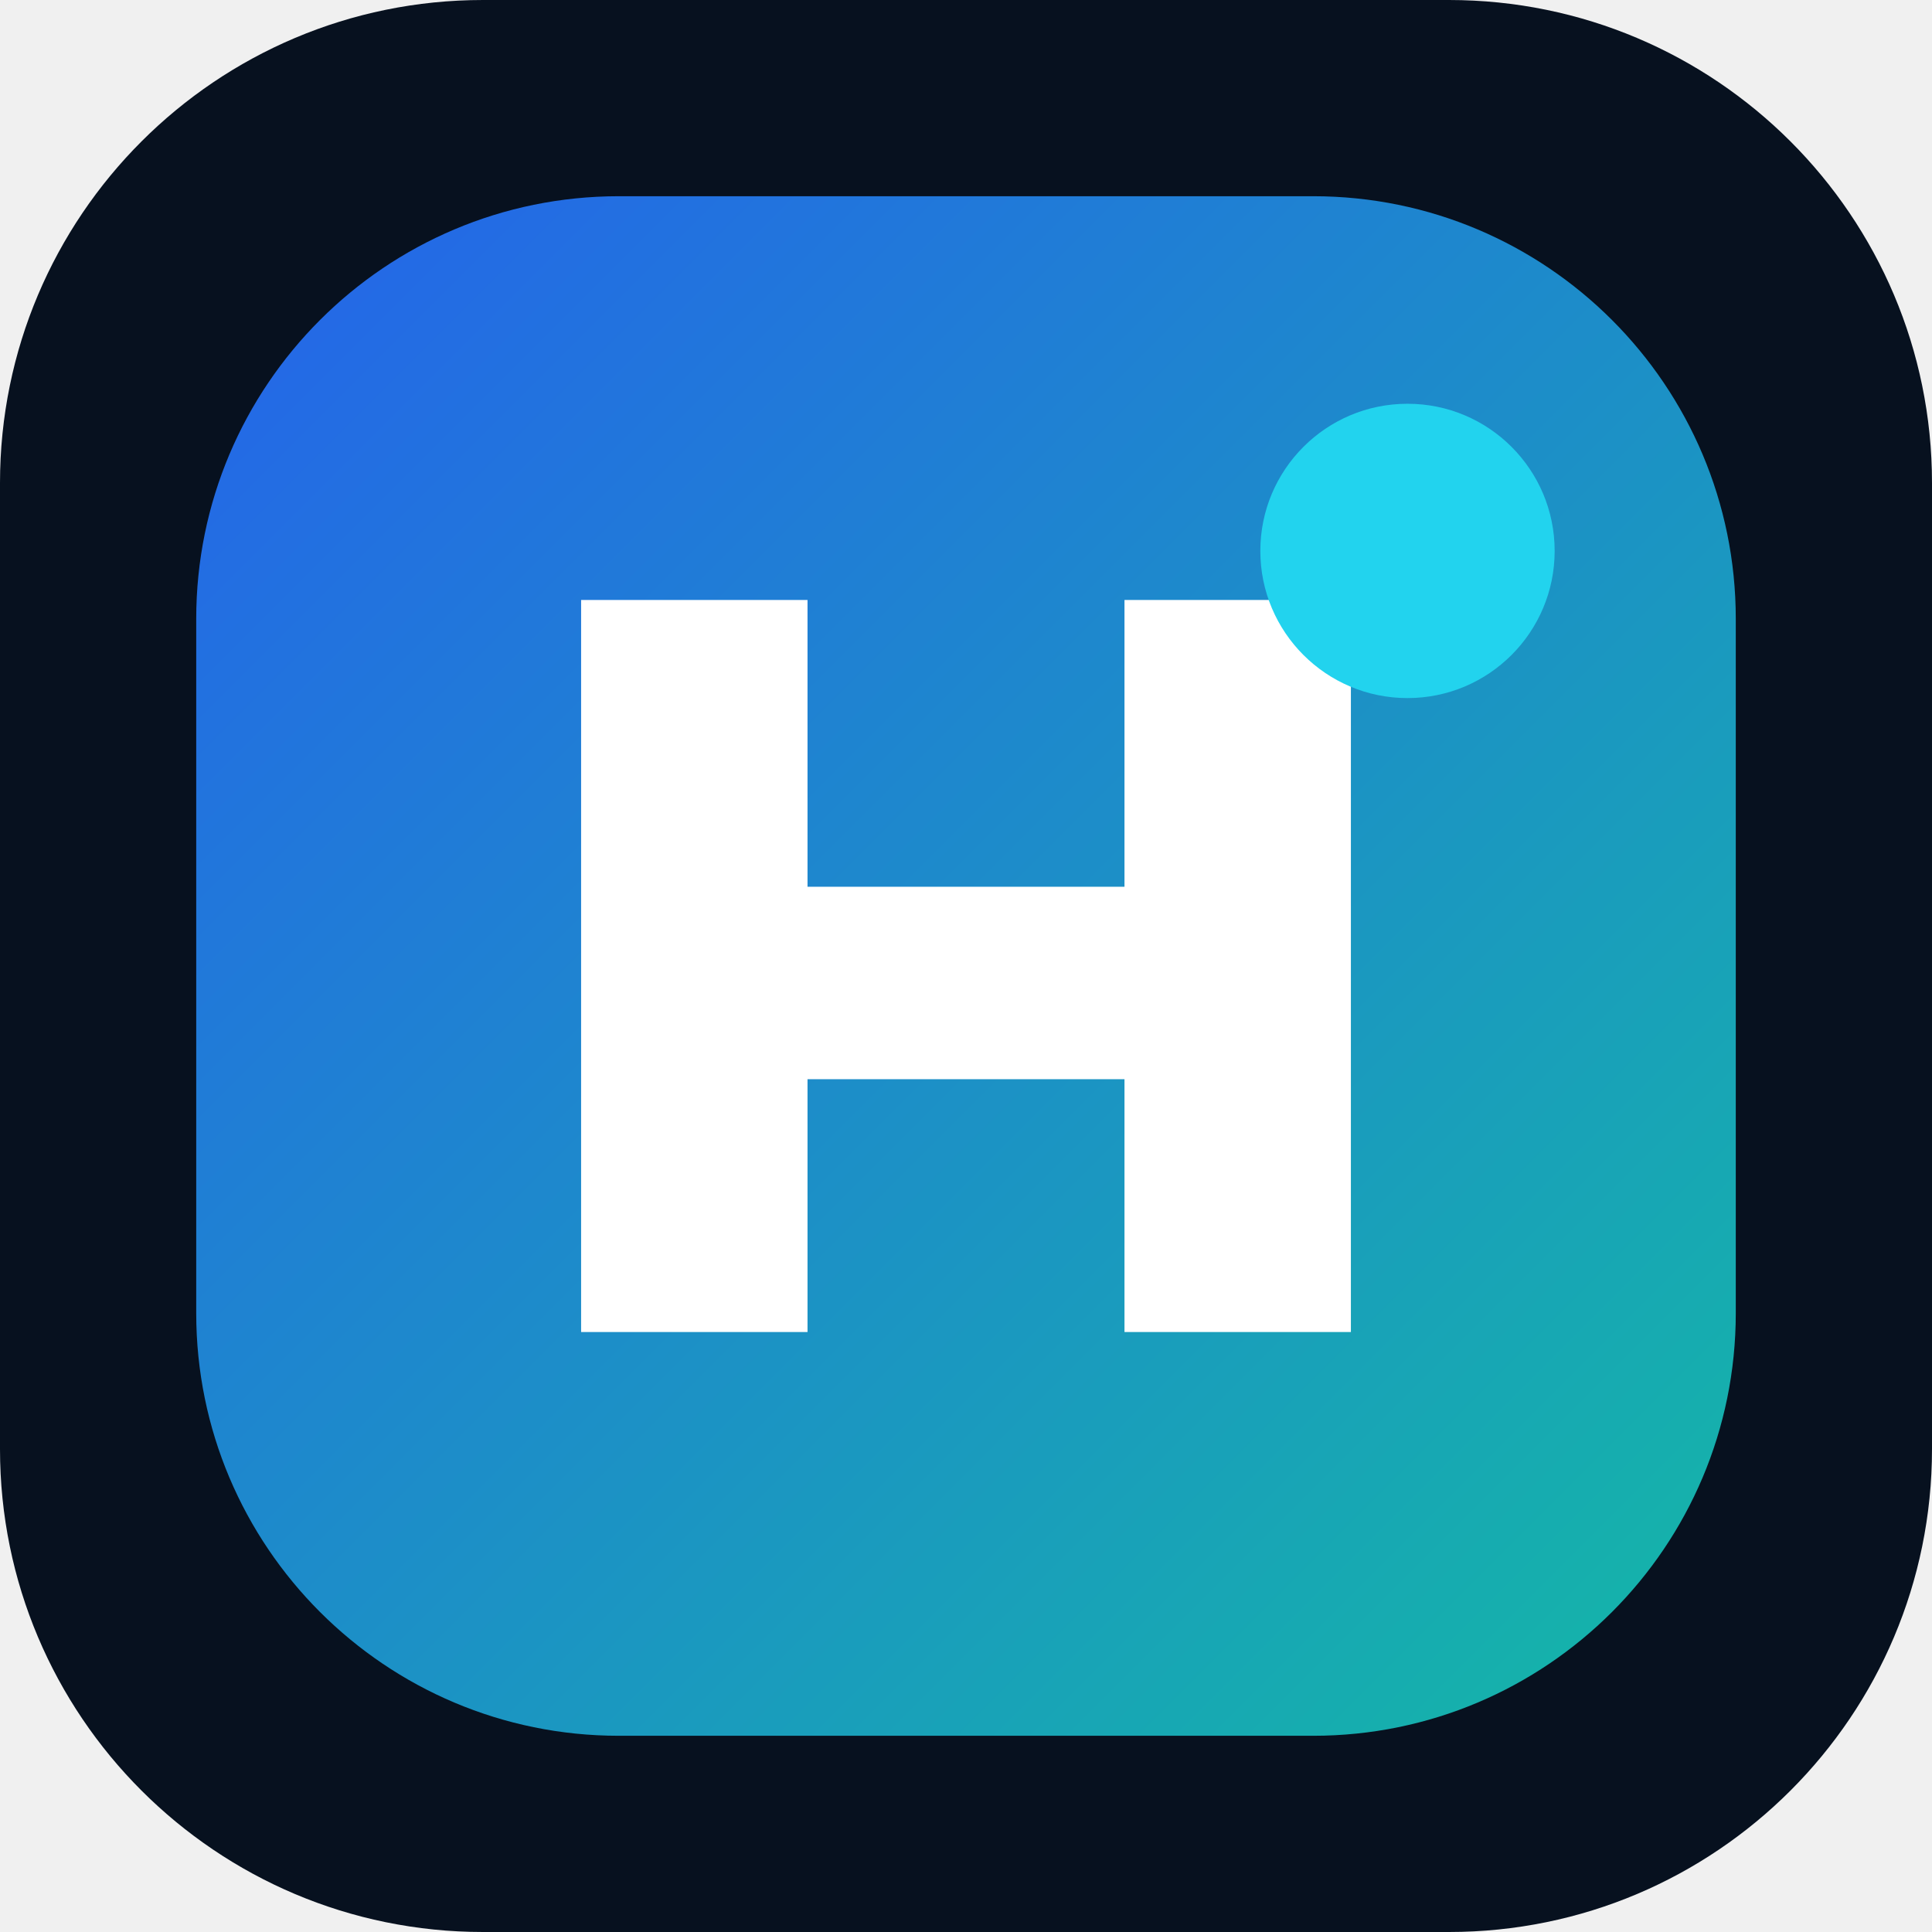
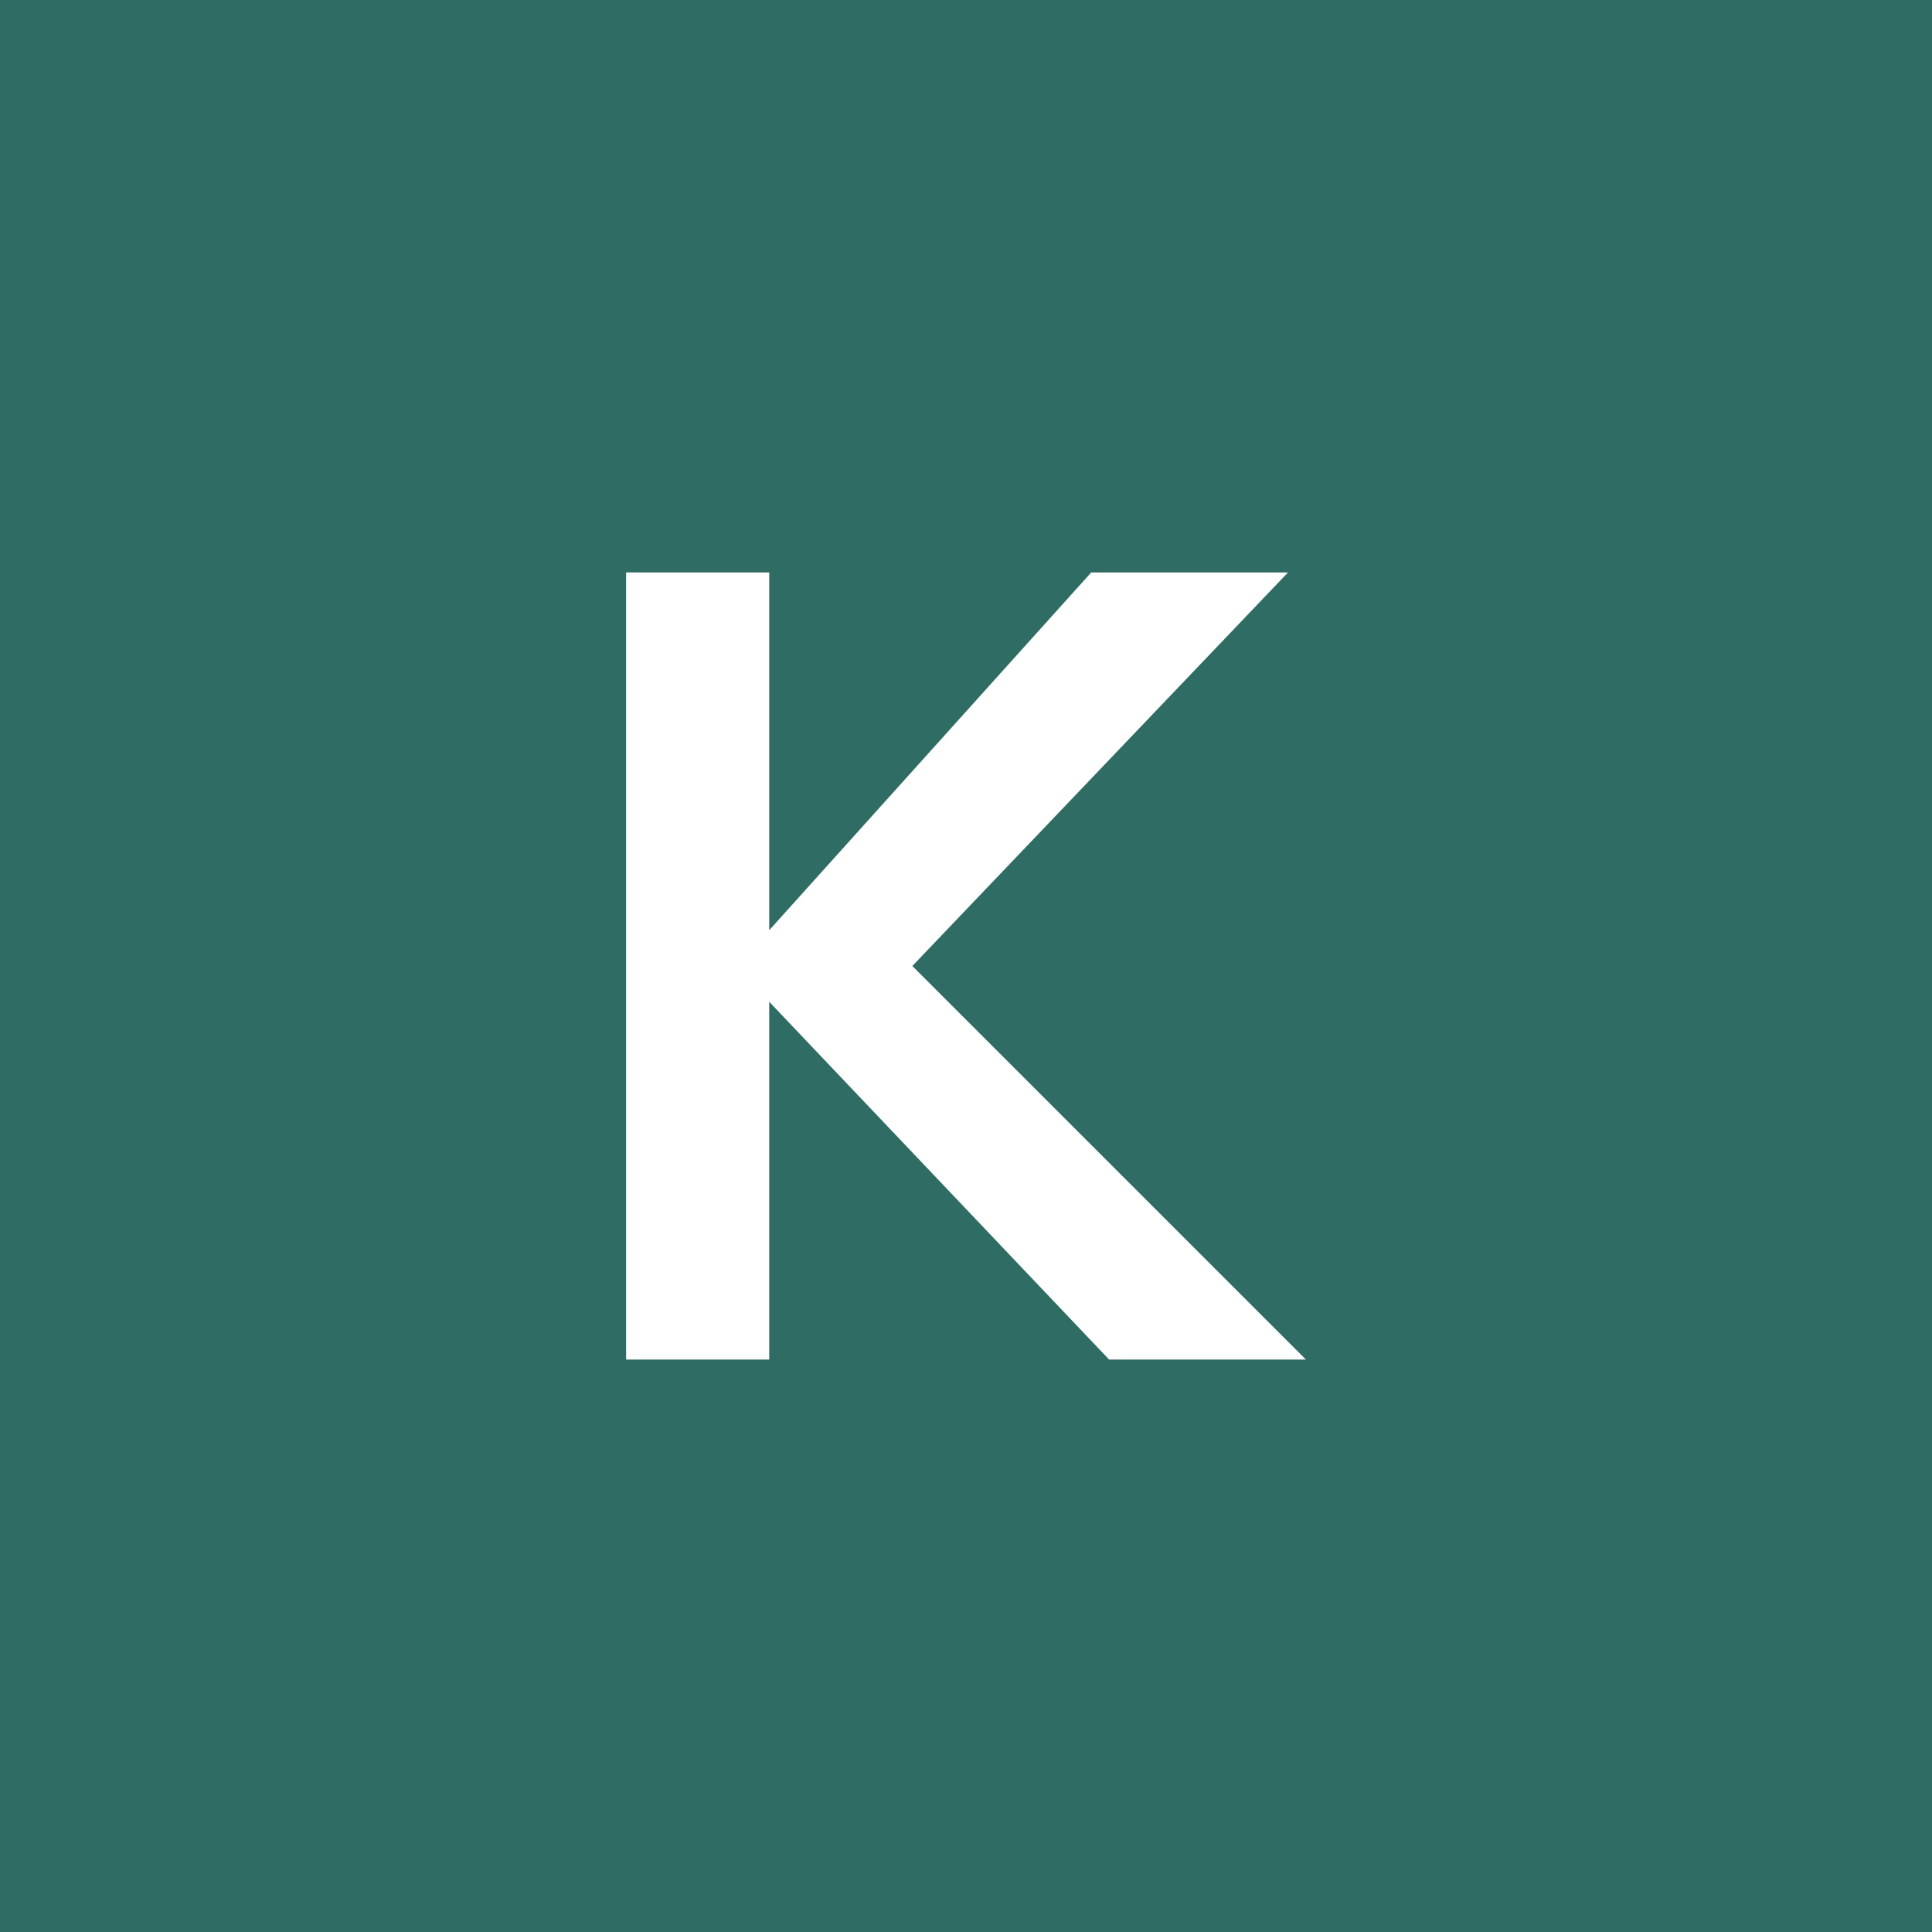
- <svg xmlns="http://www.w3.org/2000/svg" width="512" height="512" viewBox="0 0 512 512" fill="none">
-   <rect width="512" height="512" rx="128" fill="#07111F" />
-   <rect x="52" y="52" width="408" height="408" rx="112" fill="url(#paint0_linear)" />
-   <path d="M154 353V159H214V235H298V159H358V353H298V286H214V353H154Z" fill="white" />
-   <circle cx="373" cy="146" r="39" fill="#22D3EE" />
-   <defs>
-     <linearGradient id="paint0_linear" x1="52" y1="52" x2="460" y2="460" gradientUnits="userSpaceOnUse">
-       <stop stop-color="#2563EB" />
-       <stop offset="1" stop-color="#14B8A6" />
-     </linearGradient>
-   </defs>
+ <svg xmlns="http://www.w3.org/2000/svg" width="512" height="512" viewBox="0 0 108 108">
+   <rect width="108" height="108" fill="#2F6D64" />
+   <path fill="#FFFFFF" d="M35,32 L43,32 L43,52 L61,32 L72,32 L51,54 L73,76 L62,76 L43,56 L43,76 L35,76 Z" />
</svg>
